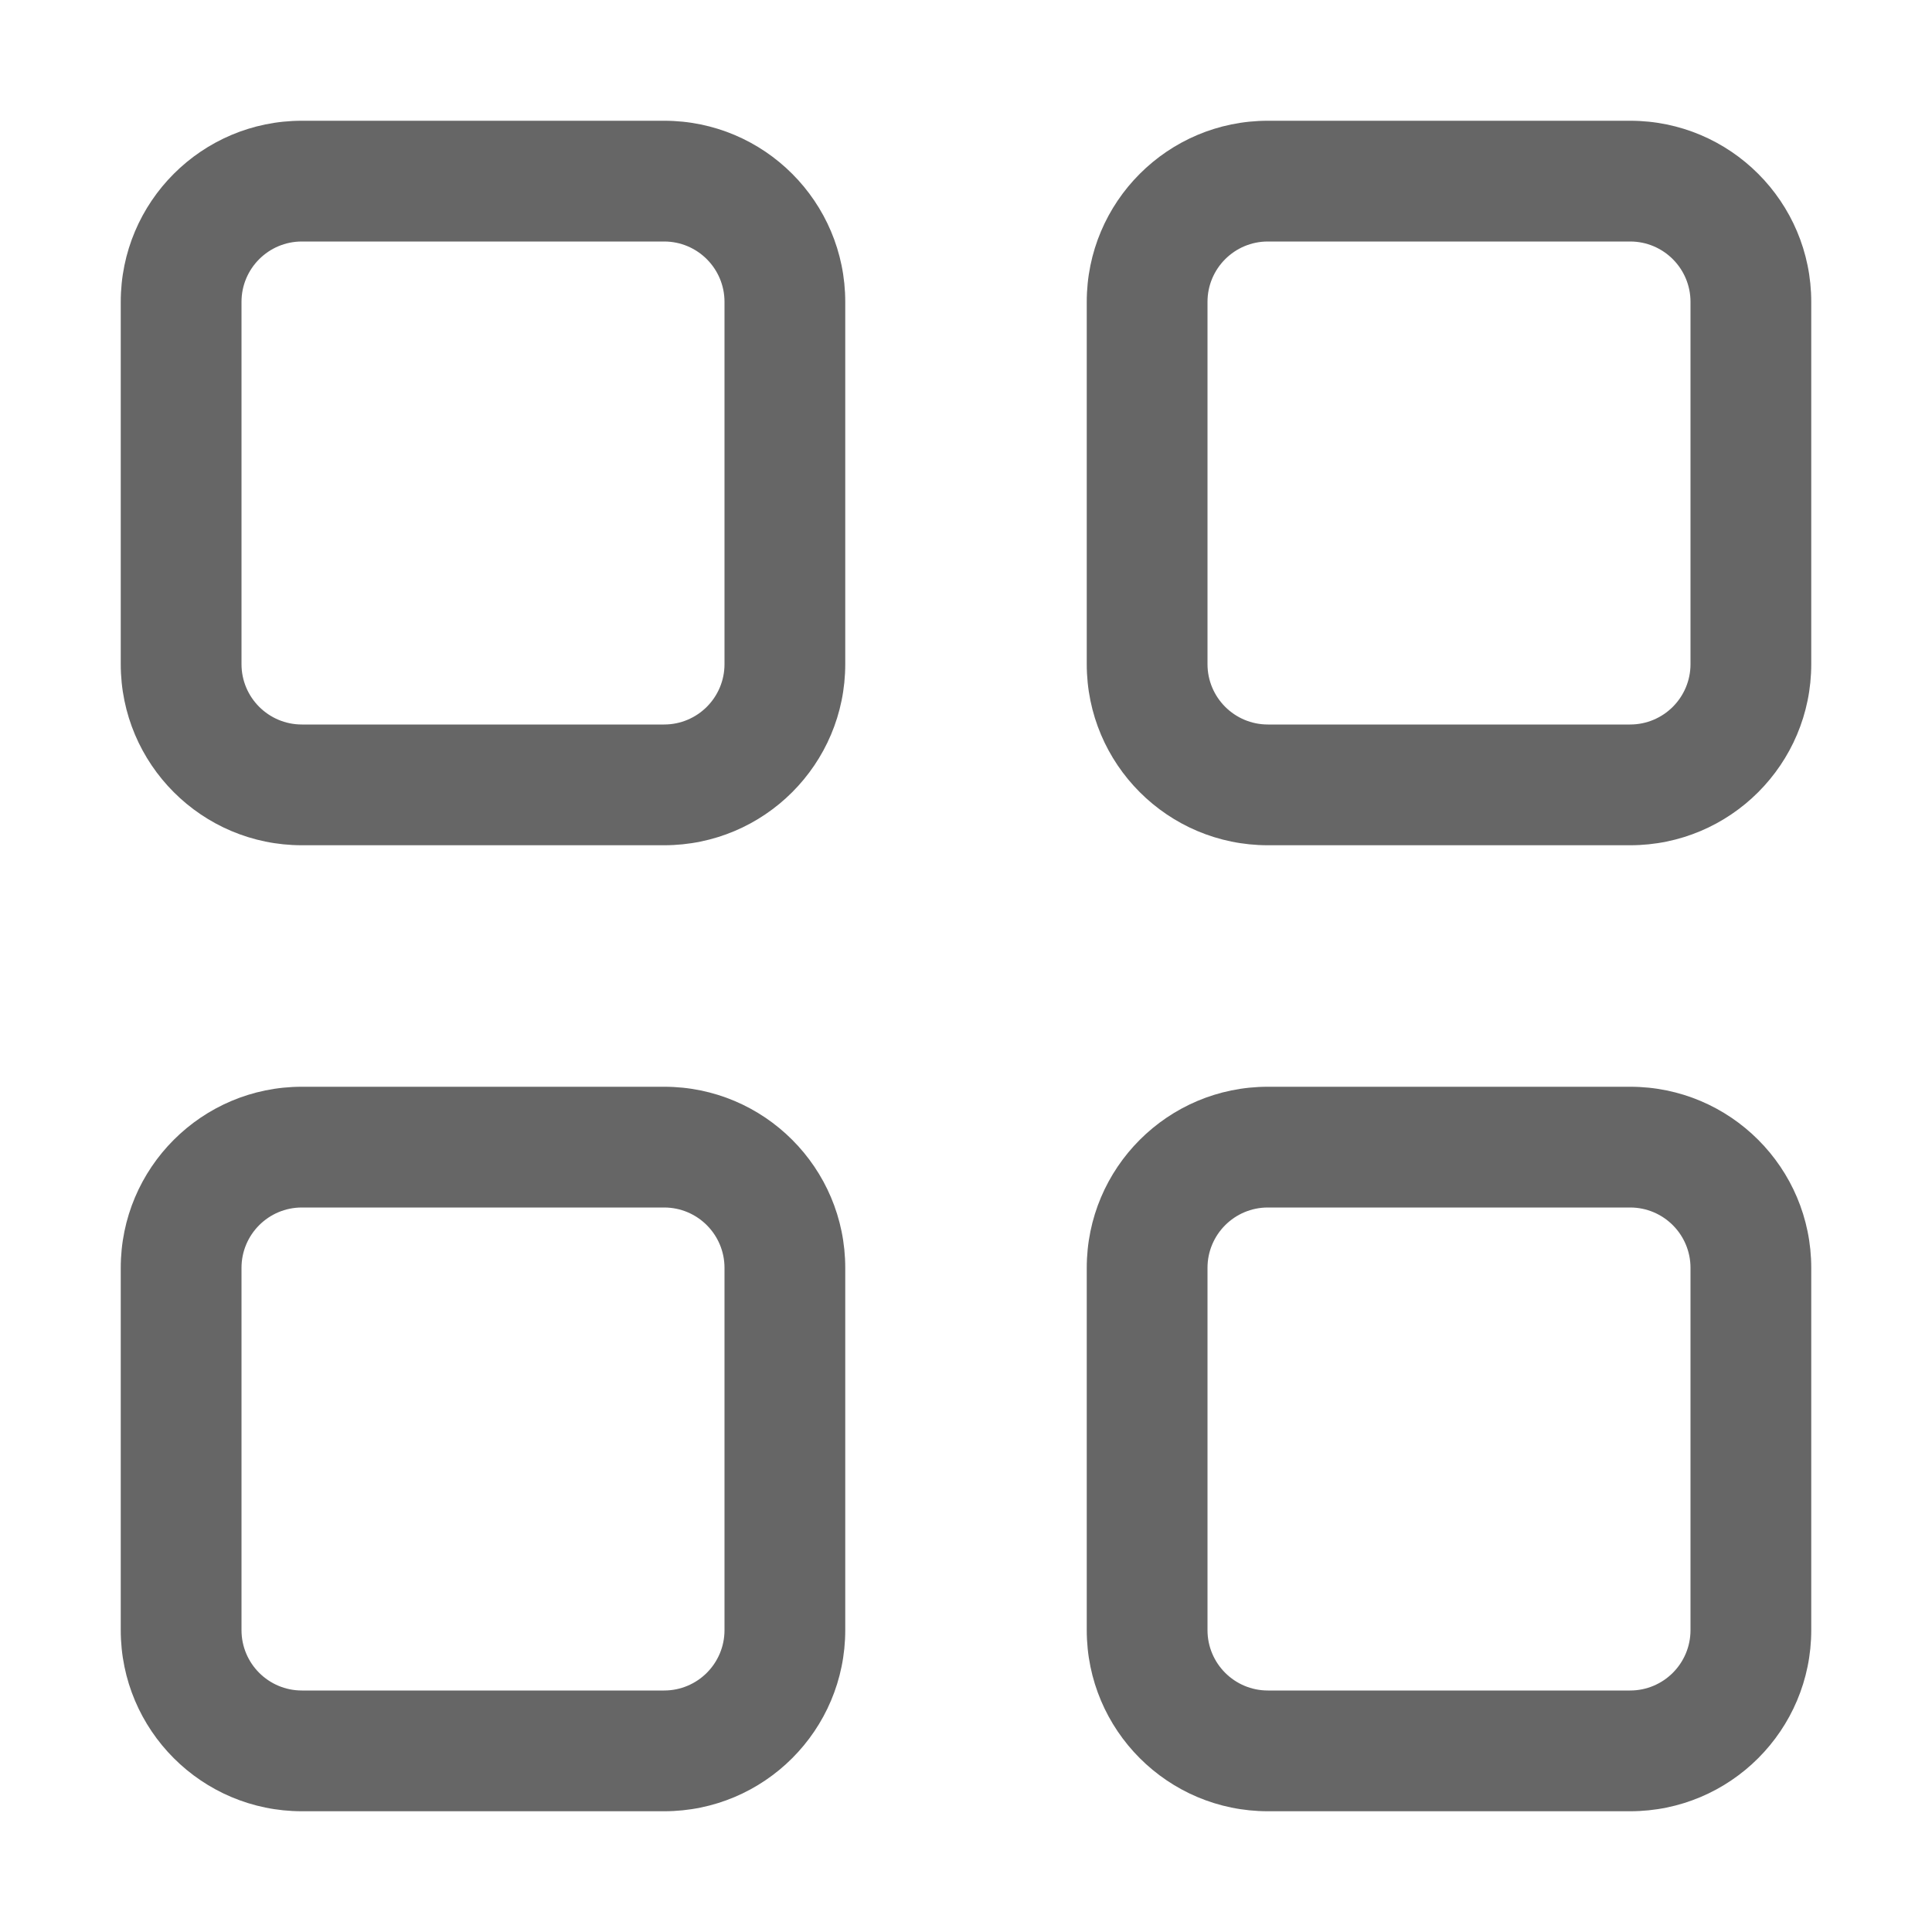
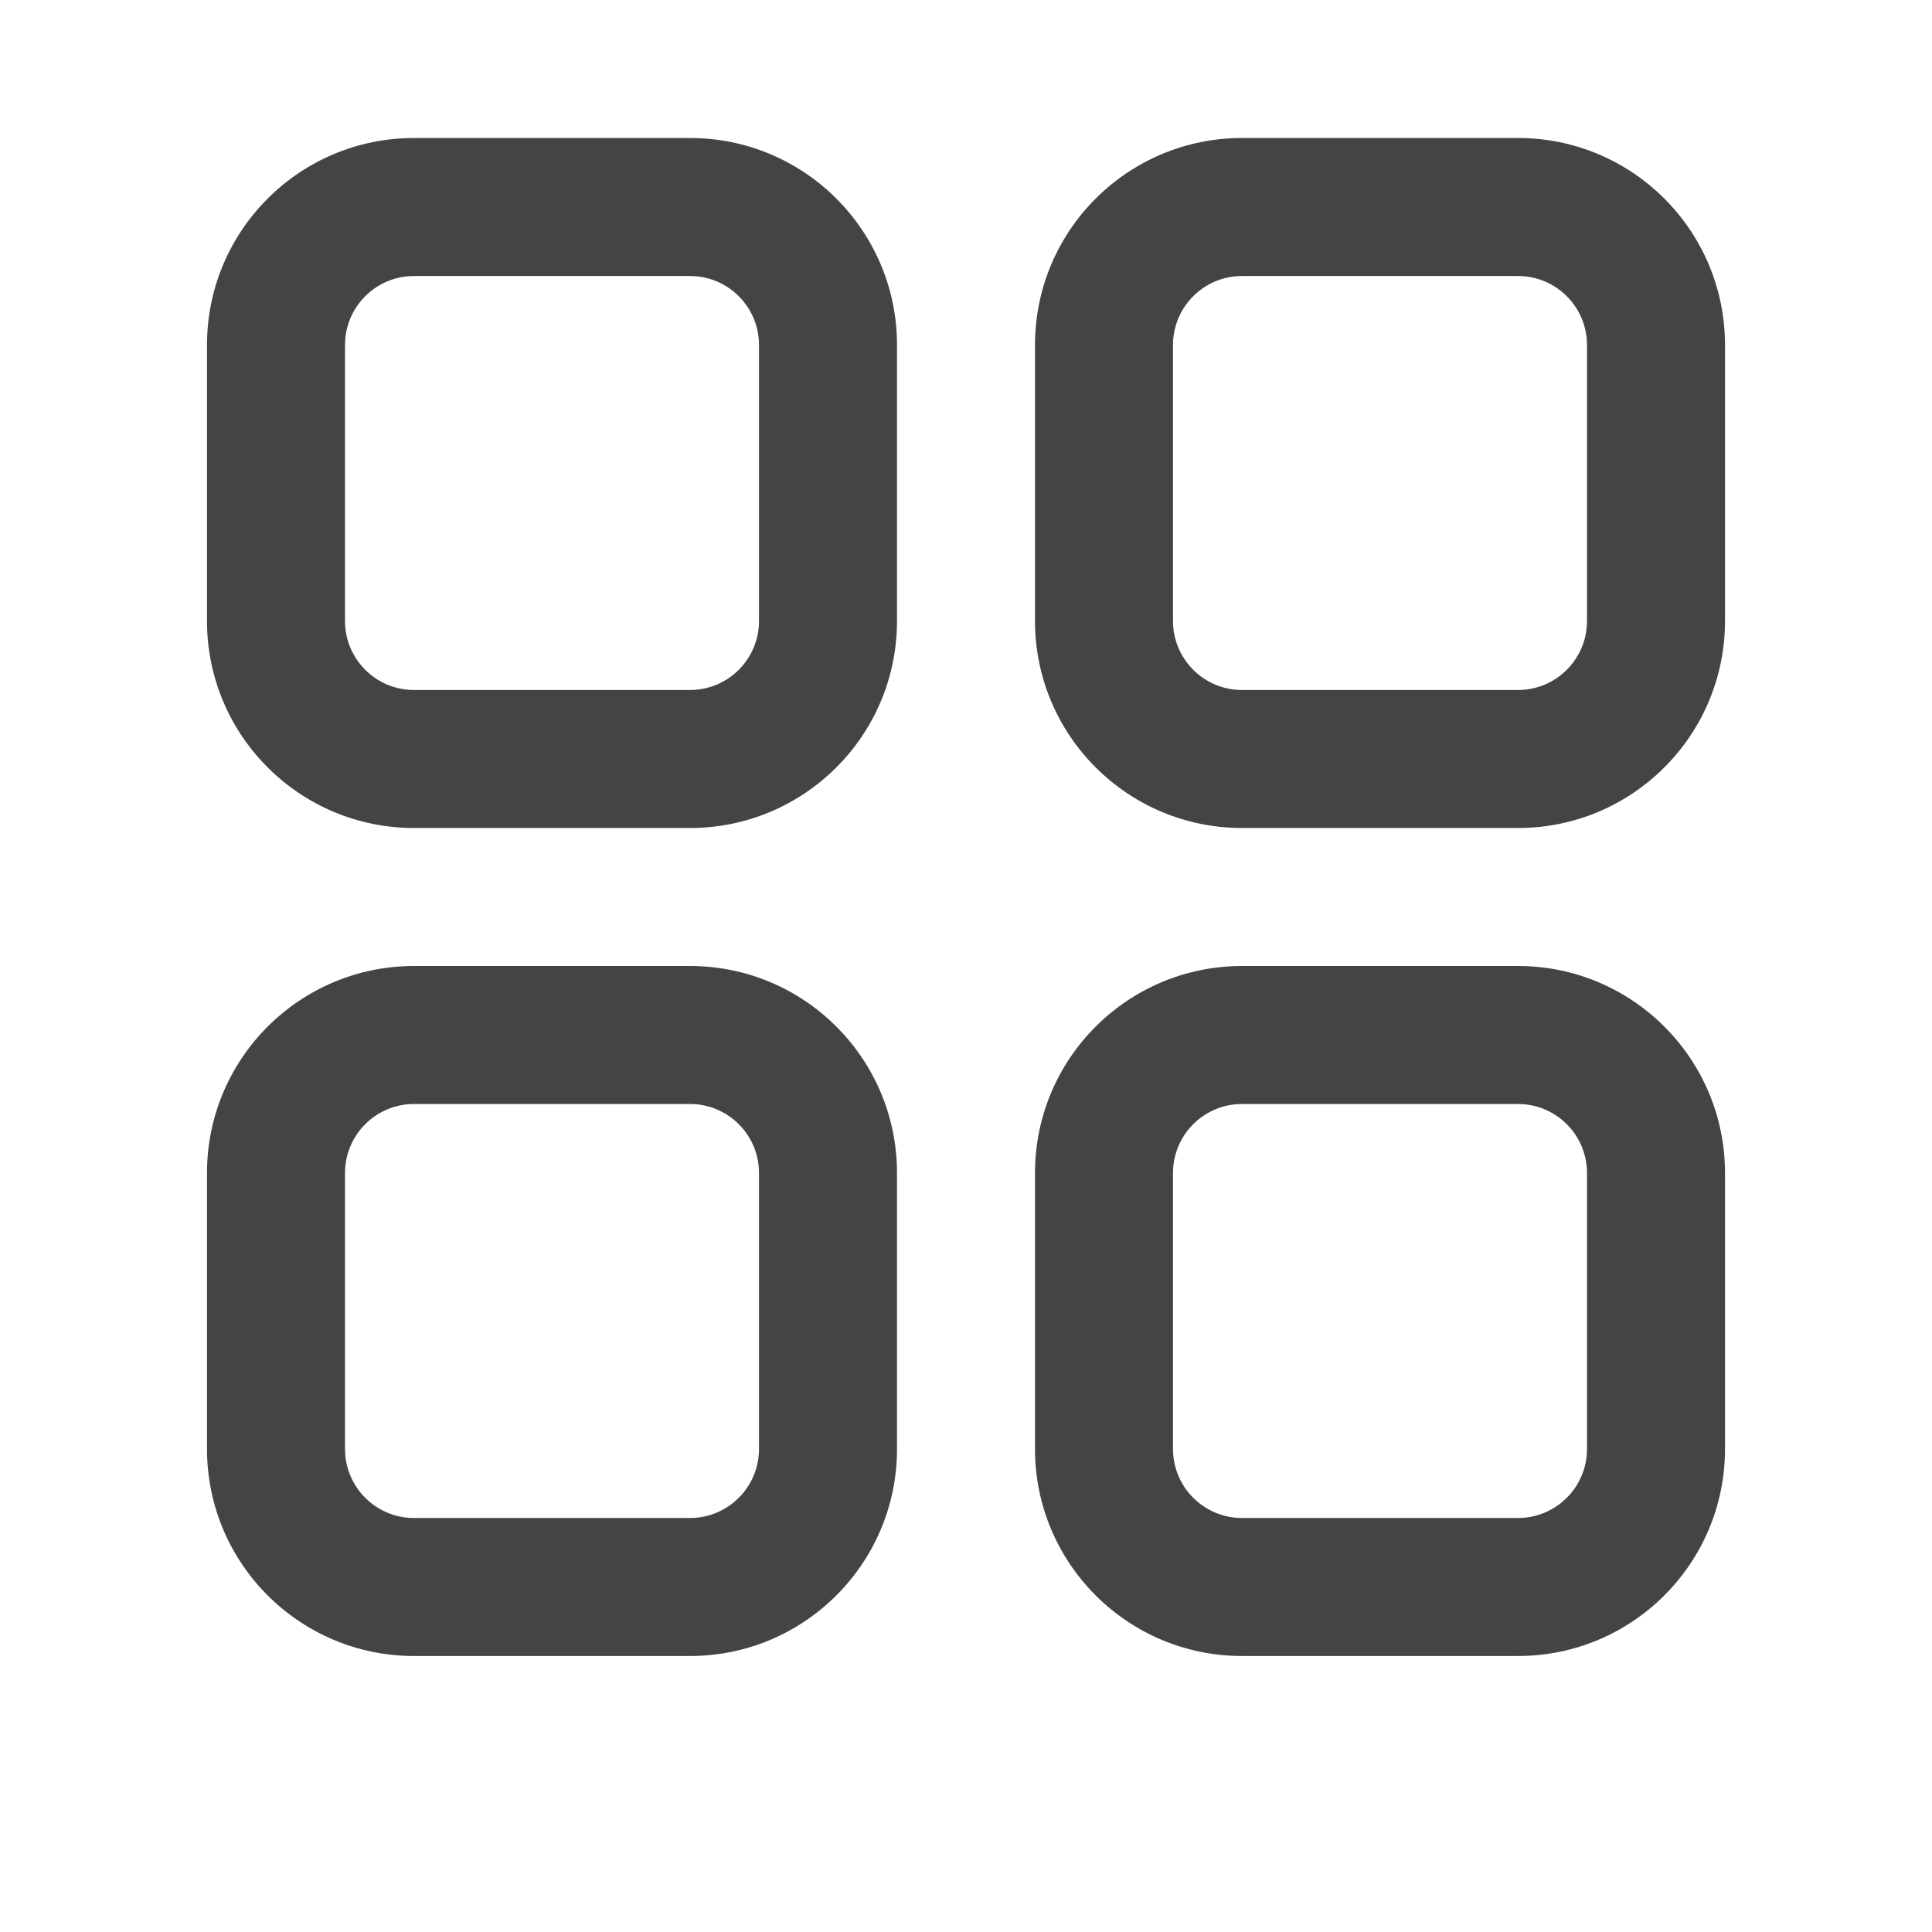
- <svg xmlns="http://www.w3.org/2000/svg" width="28" height="28" viewBox="0 0 16 16" fill="#666">
-   <path fill-rule="evenodd" d="M1 2.5A1.5 1.5 0 012.5 1h3A1.5 1.5 0 017 2.5v3A1.5 1.5 0 015.5 7h-3A1.5 1.5 0 011 5.5v-3zM2.5 2a.5.5 0 00-.5.5v3a.5.5 0 00.5.5h3a.5.5 0 00.5-.5v-3a.5.5 0 00-.5-.5h-3zm6.5.5A1.5 1.5 0 0110.5 1h3A1.5 1.5 0 0115 2.5v3A1.5 1.5 0 0113.5 7h-3A1.5 1.5 0 019 5.5v-3zm1.5-.5a.5.5 0 00-.5.5v3a.5.5 0 00.5.5h3a.5.5 0 00.5-.5v-3a.5.5 0 00-.5-.5h-3zM1 10.5A1.5 1.5 0 012.5 9h3A1.5 1.5 0 017 10.5v3A1.5 1.5 0 015.5 15h-3A1.5 1.5 0 011 13.5v-3zm1.5-.5a.5.5 0 00-.5.5v3a.5.5 0 00.5.5h3a.5.5 0 00.5-.5v-3a.5.5 0 00-.5-.5h-3zm6.5.5A1.5 1.5 0 0110.5 9h3a1.5 1.5 0 011.5 1.5v3a1.5 1.5 0 01-1.5 1.5h-3A1.5 1.5 0 019 13.5v-3zm1.5-.5a.5.5 0 00-.5.5v3a.5.5 0 00.5.5h3a.5.5 0 00.5-.5v-3a.5.5 0 00-.5-.5h-3z" />
+ <svg xmlns="http://www.w3.org/2000/svg" width="28" height="28" viewBox="0 0 28 28" fill="none">
+   <path fill-rule="evenodd" clip-rule="evenodd" d="M10 4H6C5.448 4 5 4.448 5 5V9C5 9.552 5.448 10 6 10H10C10.552 10 11 9.552 11 9V5C11 4.448 10.552 4 10 4ZM6 2C4.343 2 3 3.343 3 5V9C3 10.657 4.343 12 6 12H10C11.657 12 13 10.657 13 9V5C13 3.343 11.657 2 10 2H6Z" fill="#444444" />
+   <path fill-rule="evenodd" clip-rule="evenodd" d="M10 16H6C5.448 16 5 16.448 5 17V21C5 21.552 5.448 22 6 22H10C10.552 22 11 21.552 11 21V17C11 16.448 10.552 16 10 16ZM6 14C4.343 14 3 15.343 3 17V21C3 22.657 4.343 24 6 24H10C11.657 24 13 22.657 13 21V17C13 15.343 11.657 14 10 14H6Z" fill="#444444" />
+   <path fill-rule="evenodd" clip-rule="evenodd" d="M22 4H18C17.448 4 17 4.448 17 5V9C17 9.552 17.448 10 18 10H22C22.552 10 23 9.552 23 9V5C23 4.448 22.552 4 22 4ZM18 2C16.343 2 15 3.343 15 5V9C15 10.657 16.343 12 18 12H22C23.657 12 25 10.657 25 9V5C25 3.343 23.657 2 22 2H18Z" fill="#444444" />
+   <path fill-rule="evenodd" clip-rule="evenodd" d="M22 16H18C17.448 16 17 16.448 17 17V21C17 21.552 17.448 22 18 22H22C22.552 22 23 21.552 23 21V17C23 16.448 22.552 16 22 16ZM18 14C16.343 14 15 15.343 15 17V21C15 22.657 16.343 24 18 24H22C23.657 24 25 22.657 25 21V17C25 15.343 23.657 14 22 14H18Z" fill="#444444" />
</svg>
